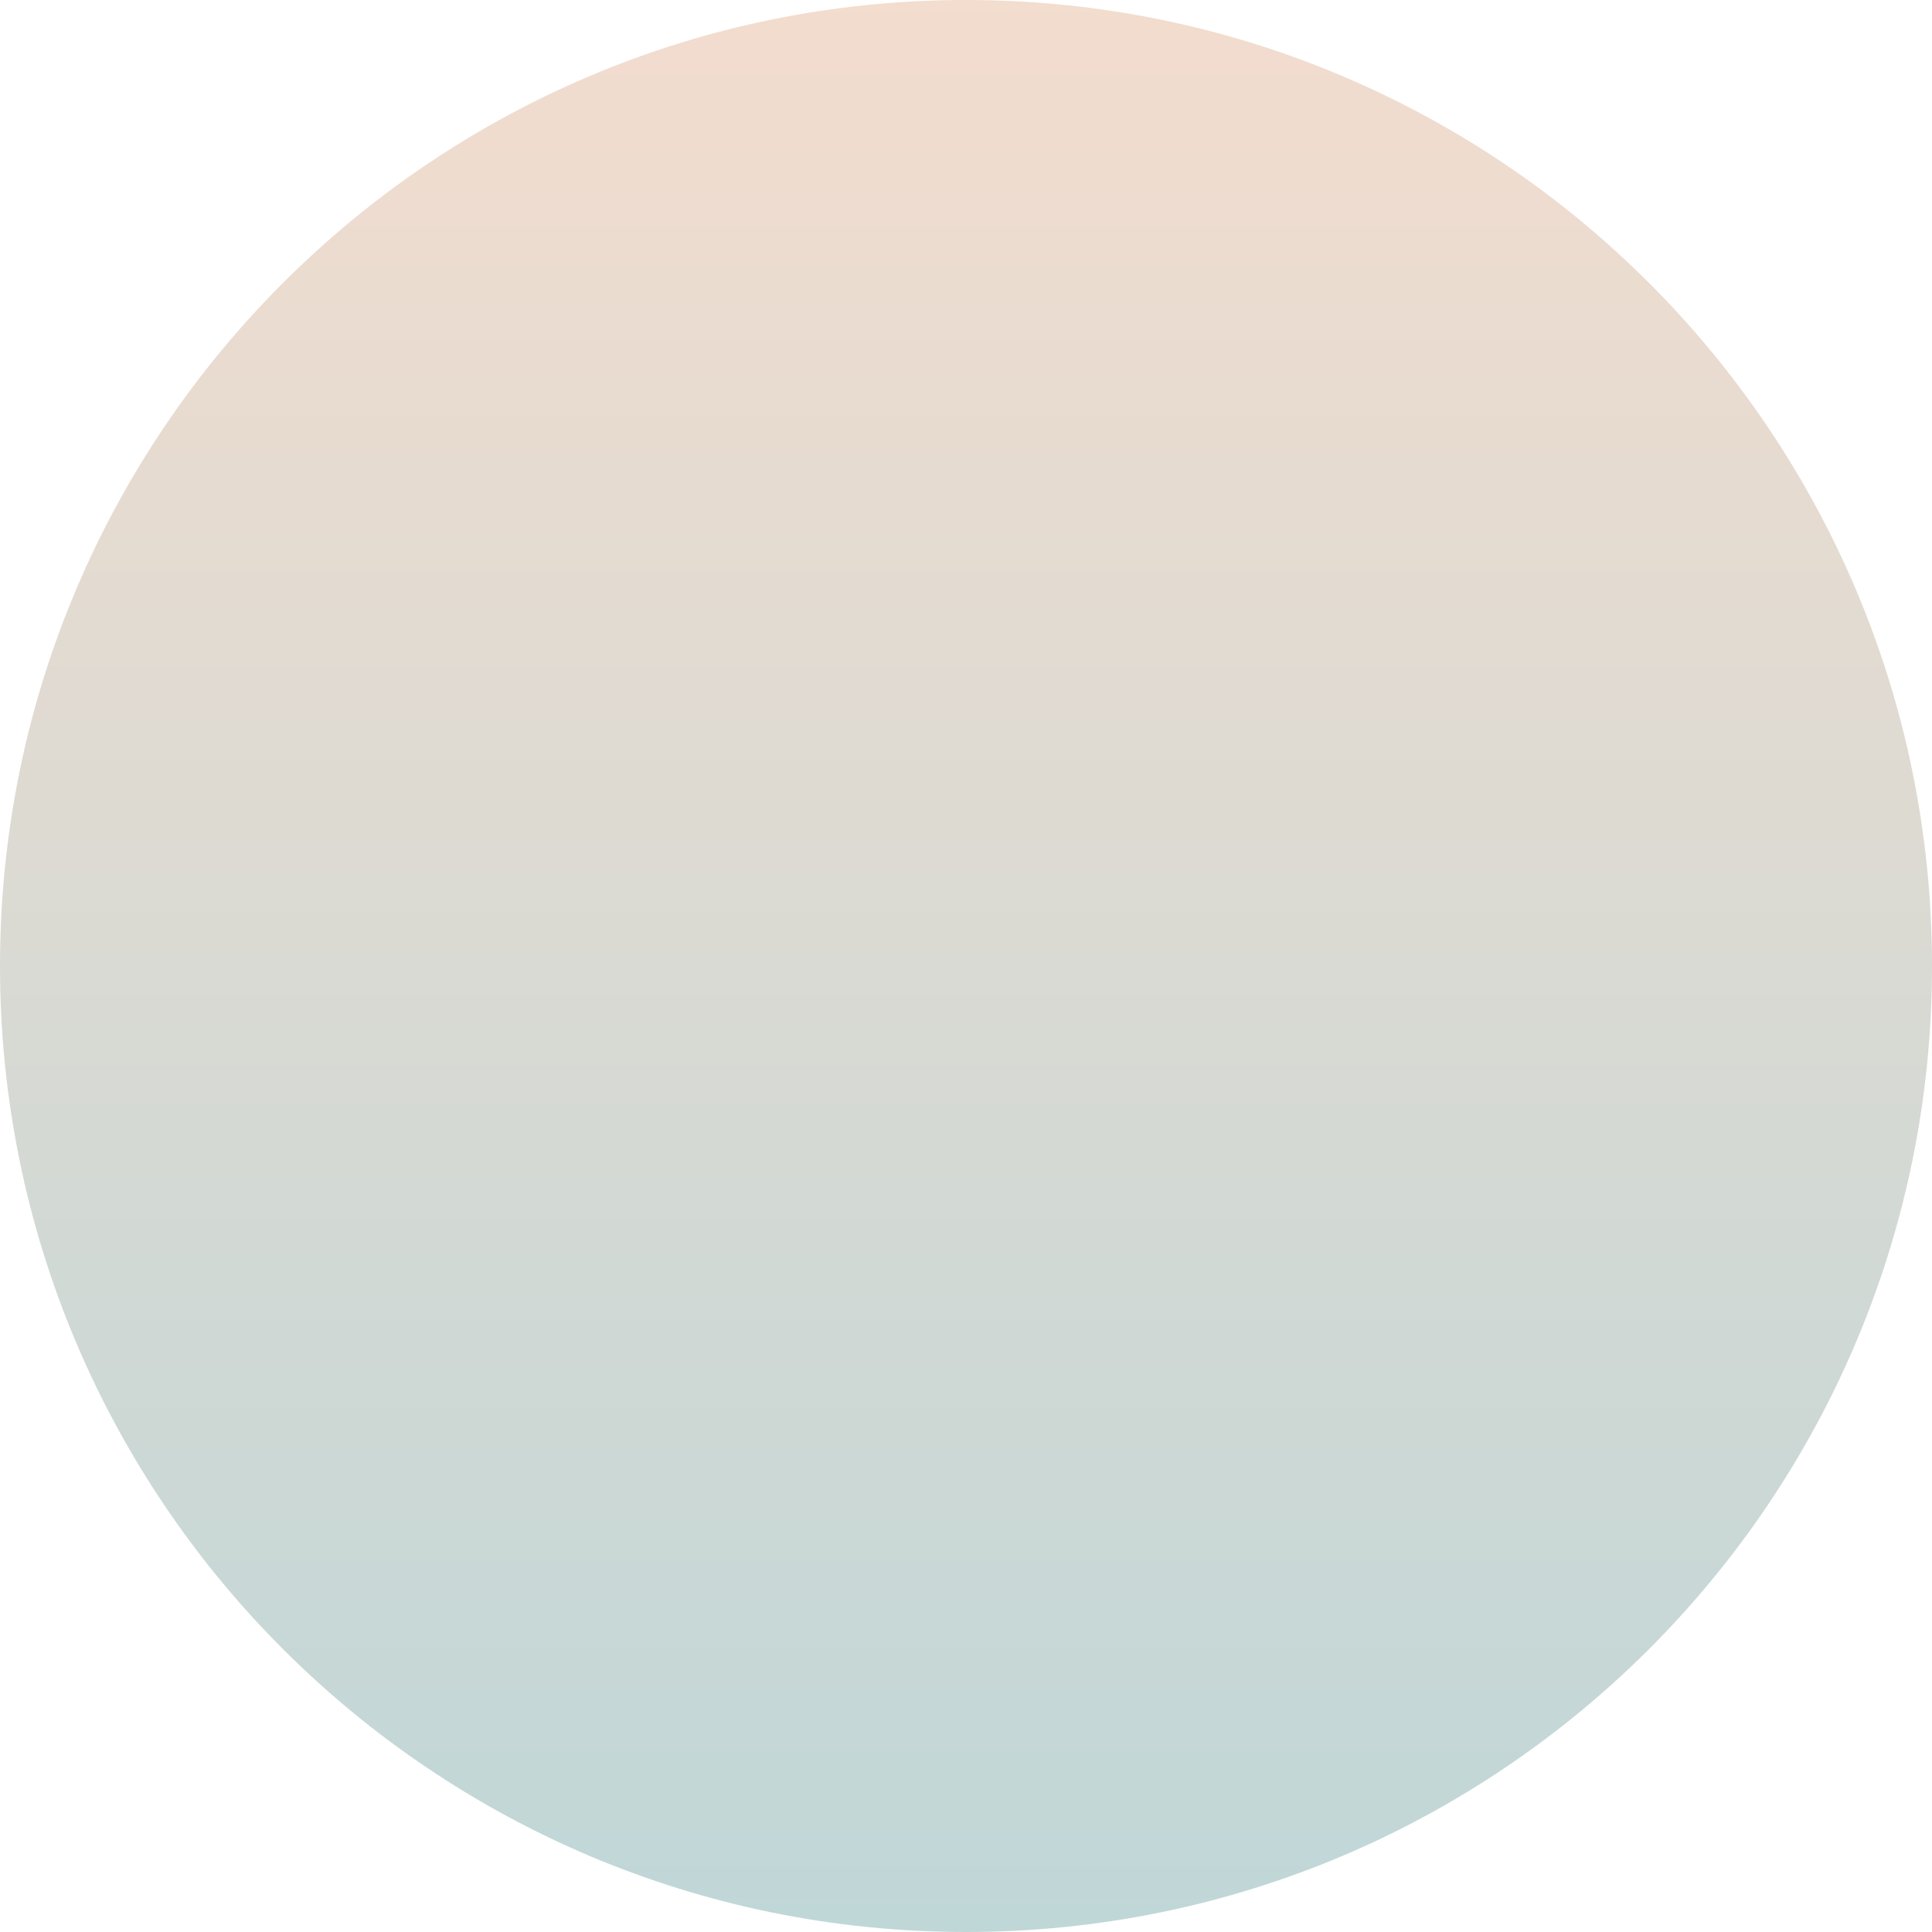
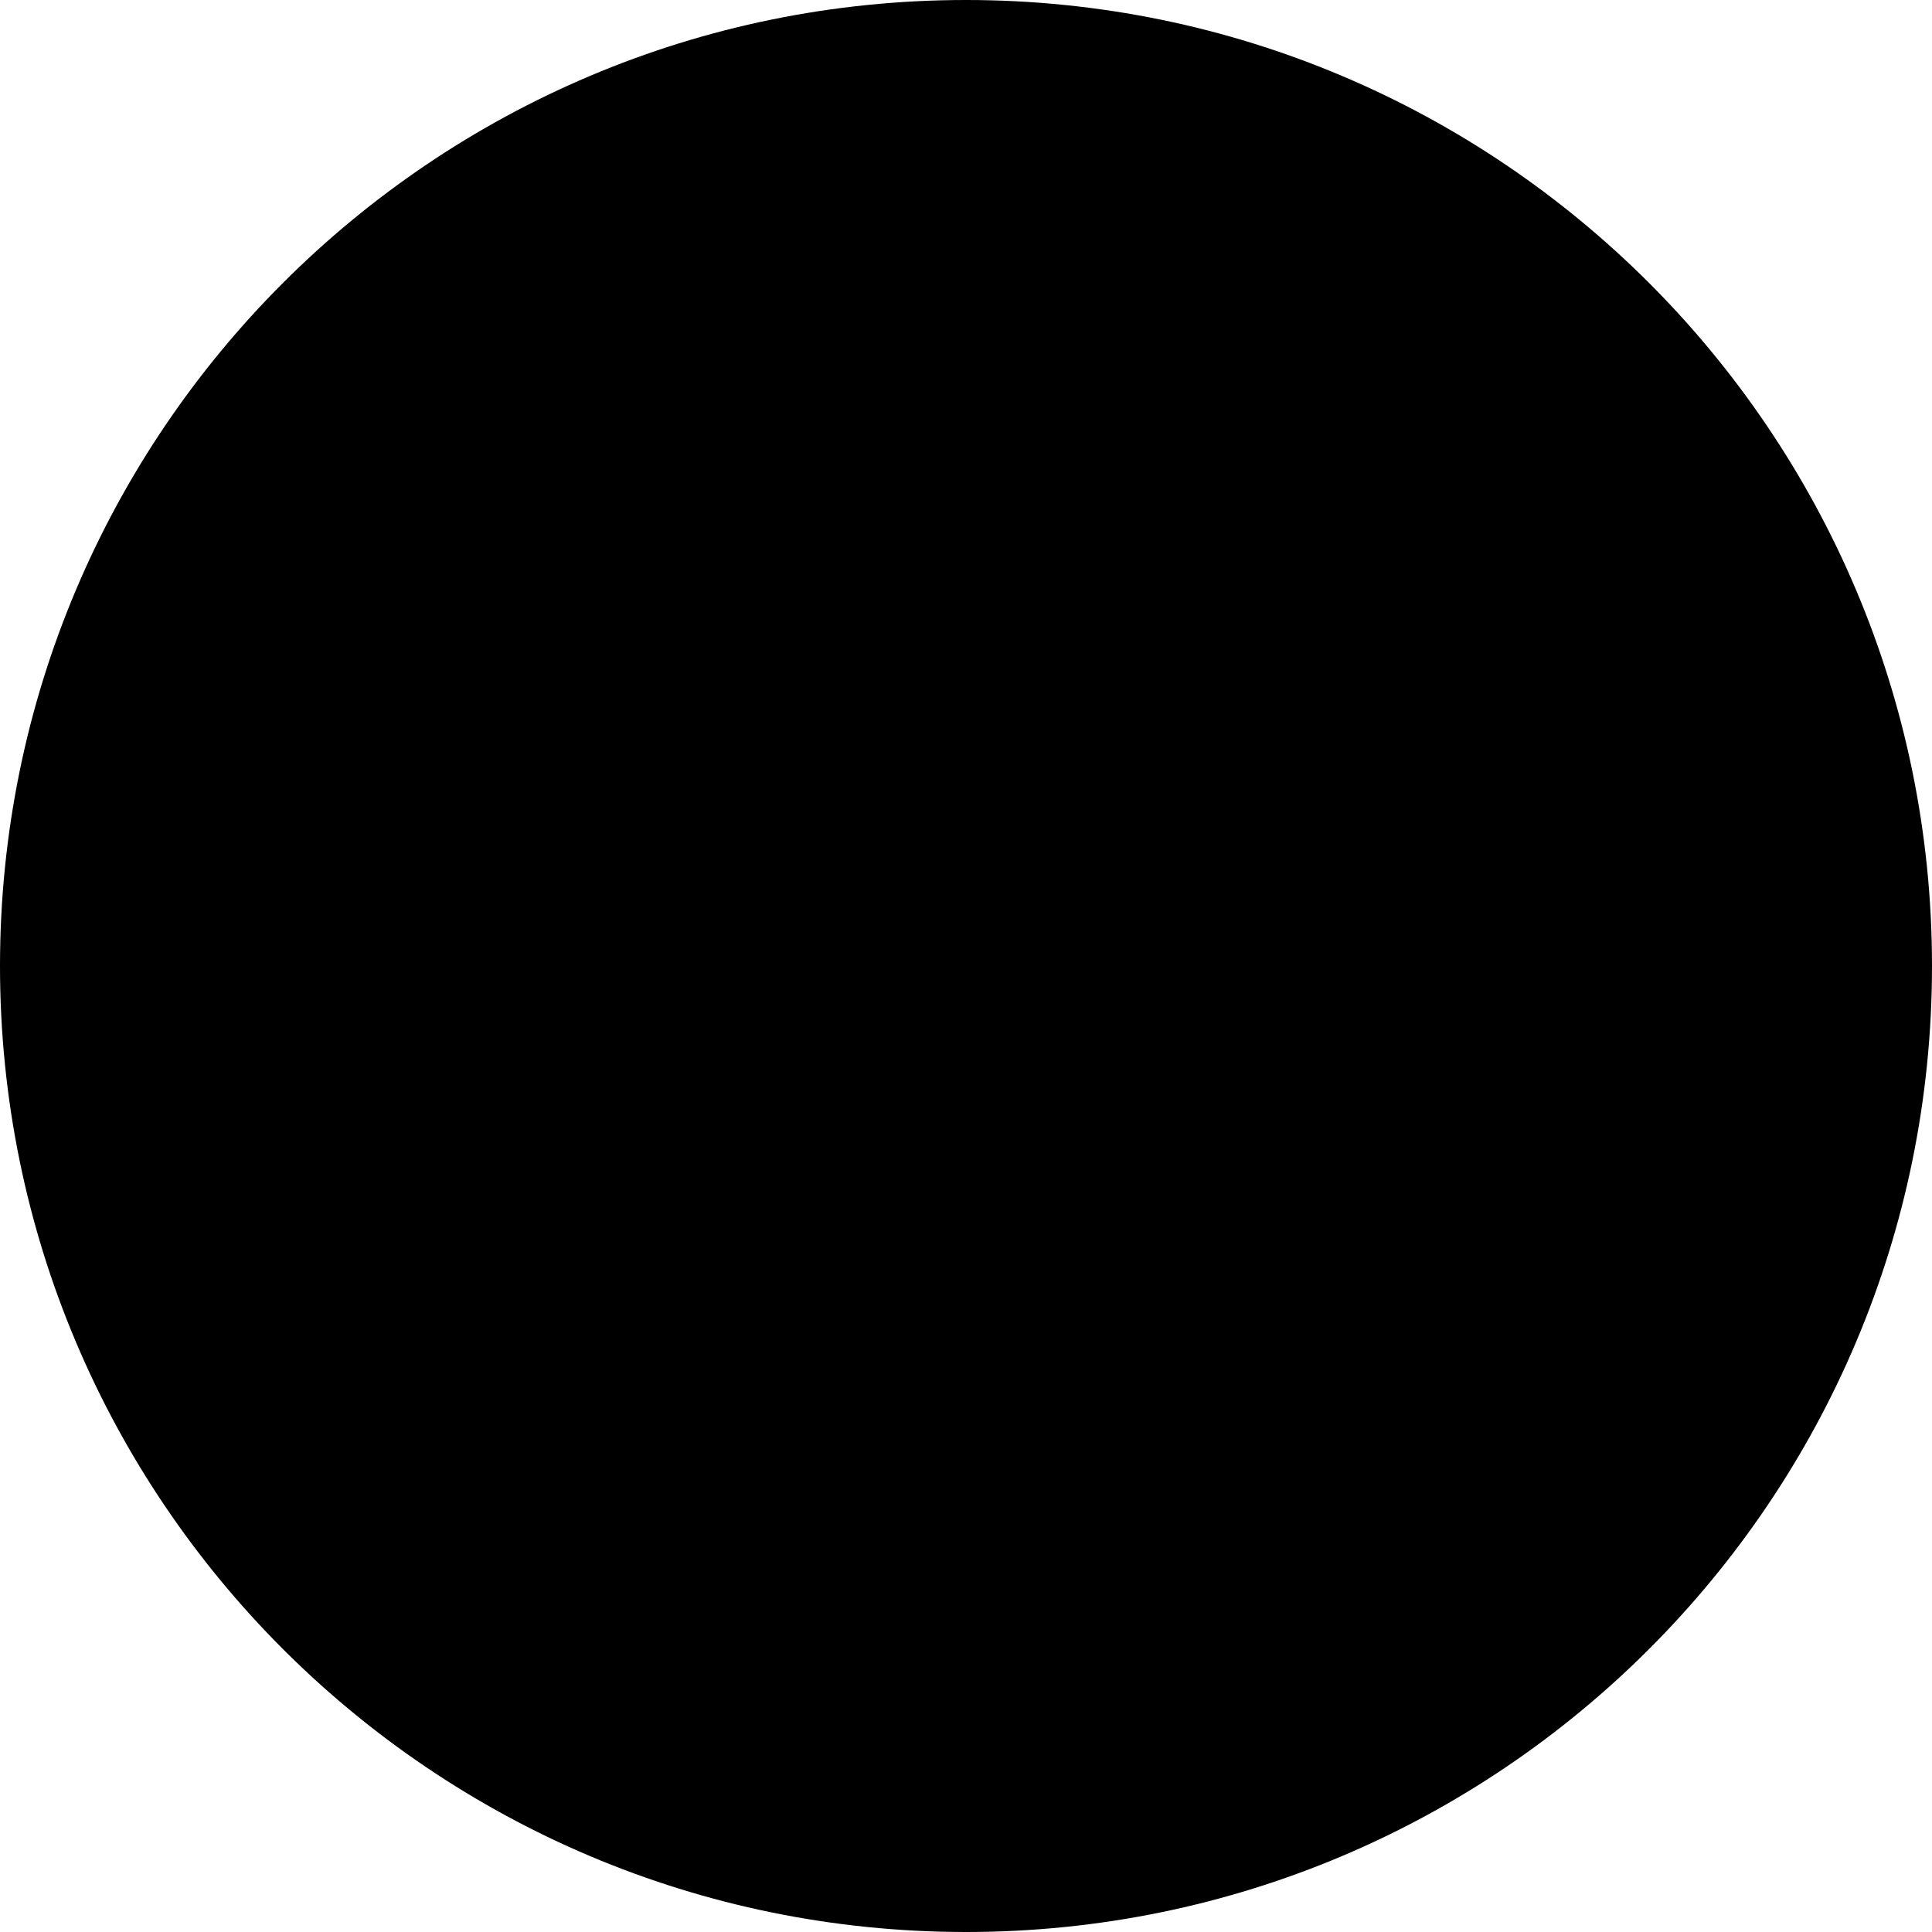
<svg xmlns="http://www.w3.org/2000/svg" width="109" height="109" viewBox="0 0 109 109" fill="none">
  <path d="M54.5 109C84.6 109 109 84.6 109 54.5C109 24.401 84.6 0 54.5 0C24.401 0 0 24.401 0 54.5C0 84.6 24.401 109 54.5 109Z" fill="url(#paint0_linear)" />
  <defs>
    <linearGradient id="paint0_linear" x1="55" y1="-27" x2="55" y2="194.5" gradientUnits="userSpaceOnUse">
-       <stop stop-color="#FFDECC" />
-       <stop offset="1" stop-color="#98D2DF" />
+       <stop stopColor="#FFDECC" />
+       <stop offset="1" stopColor="#98D2DF" />
    </linearGradient>
  </defs>
</svg>
